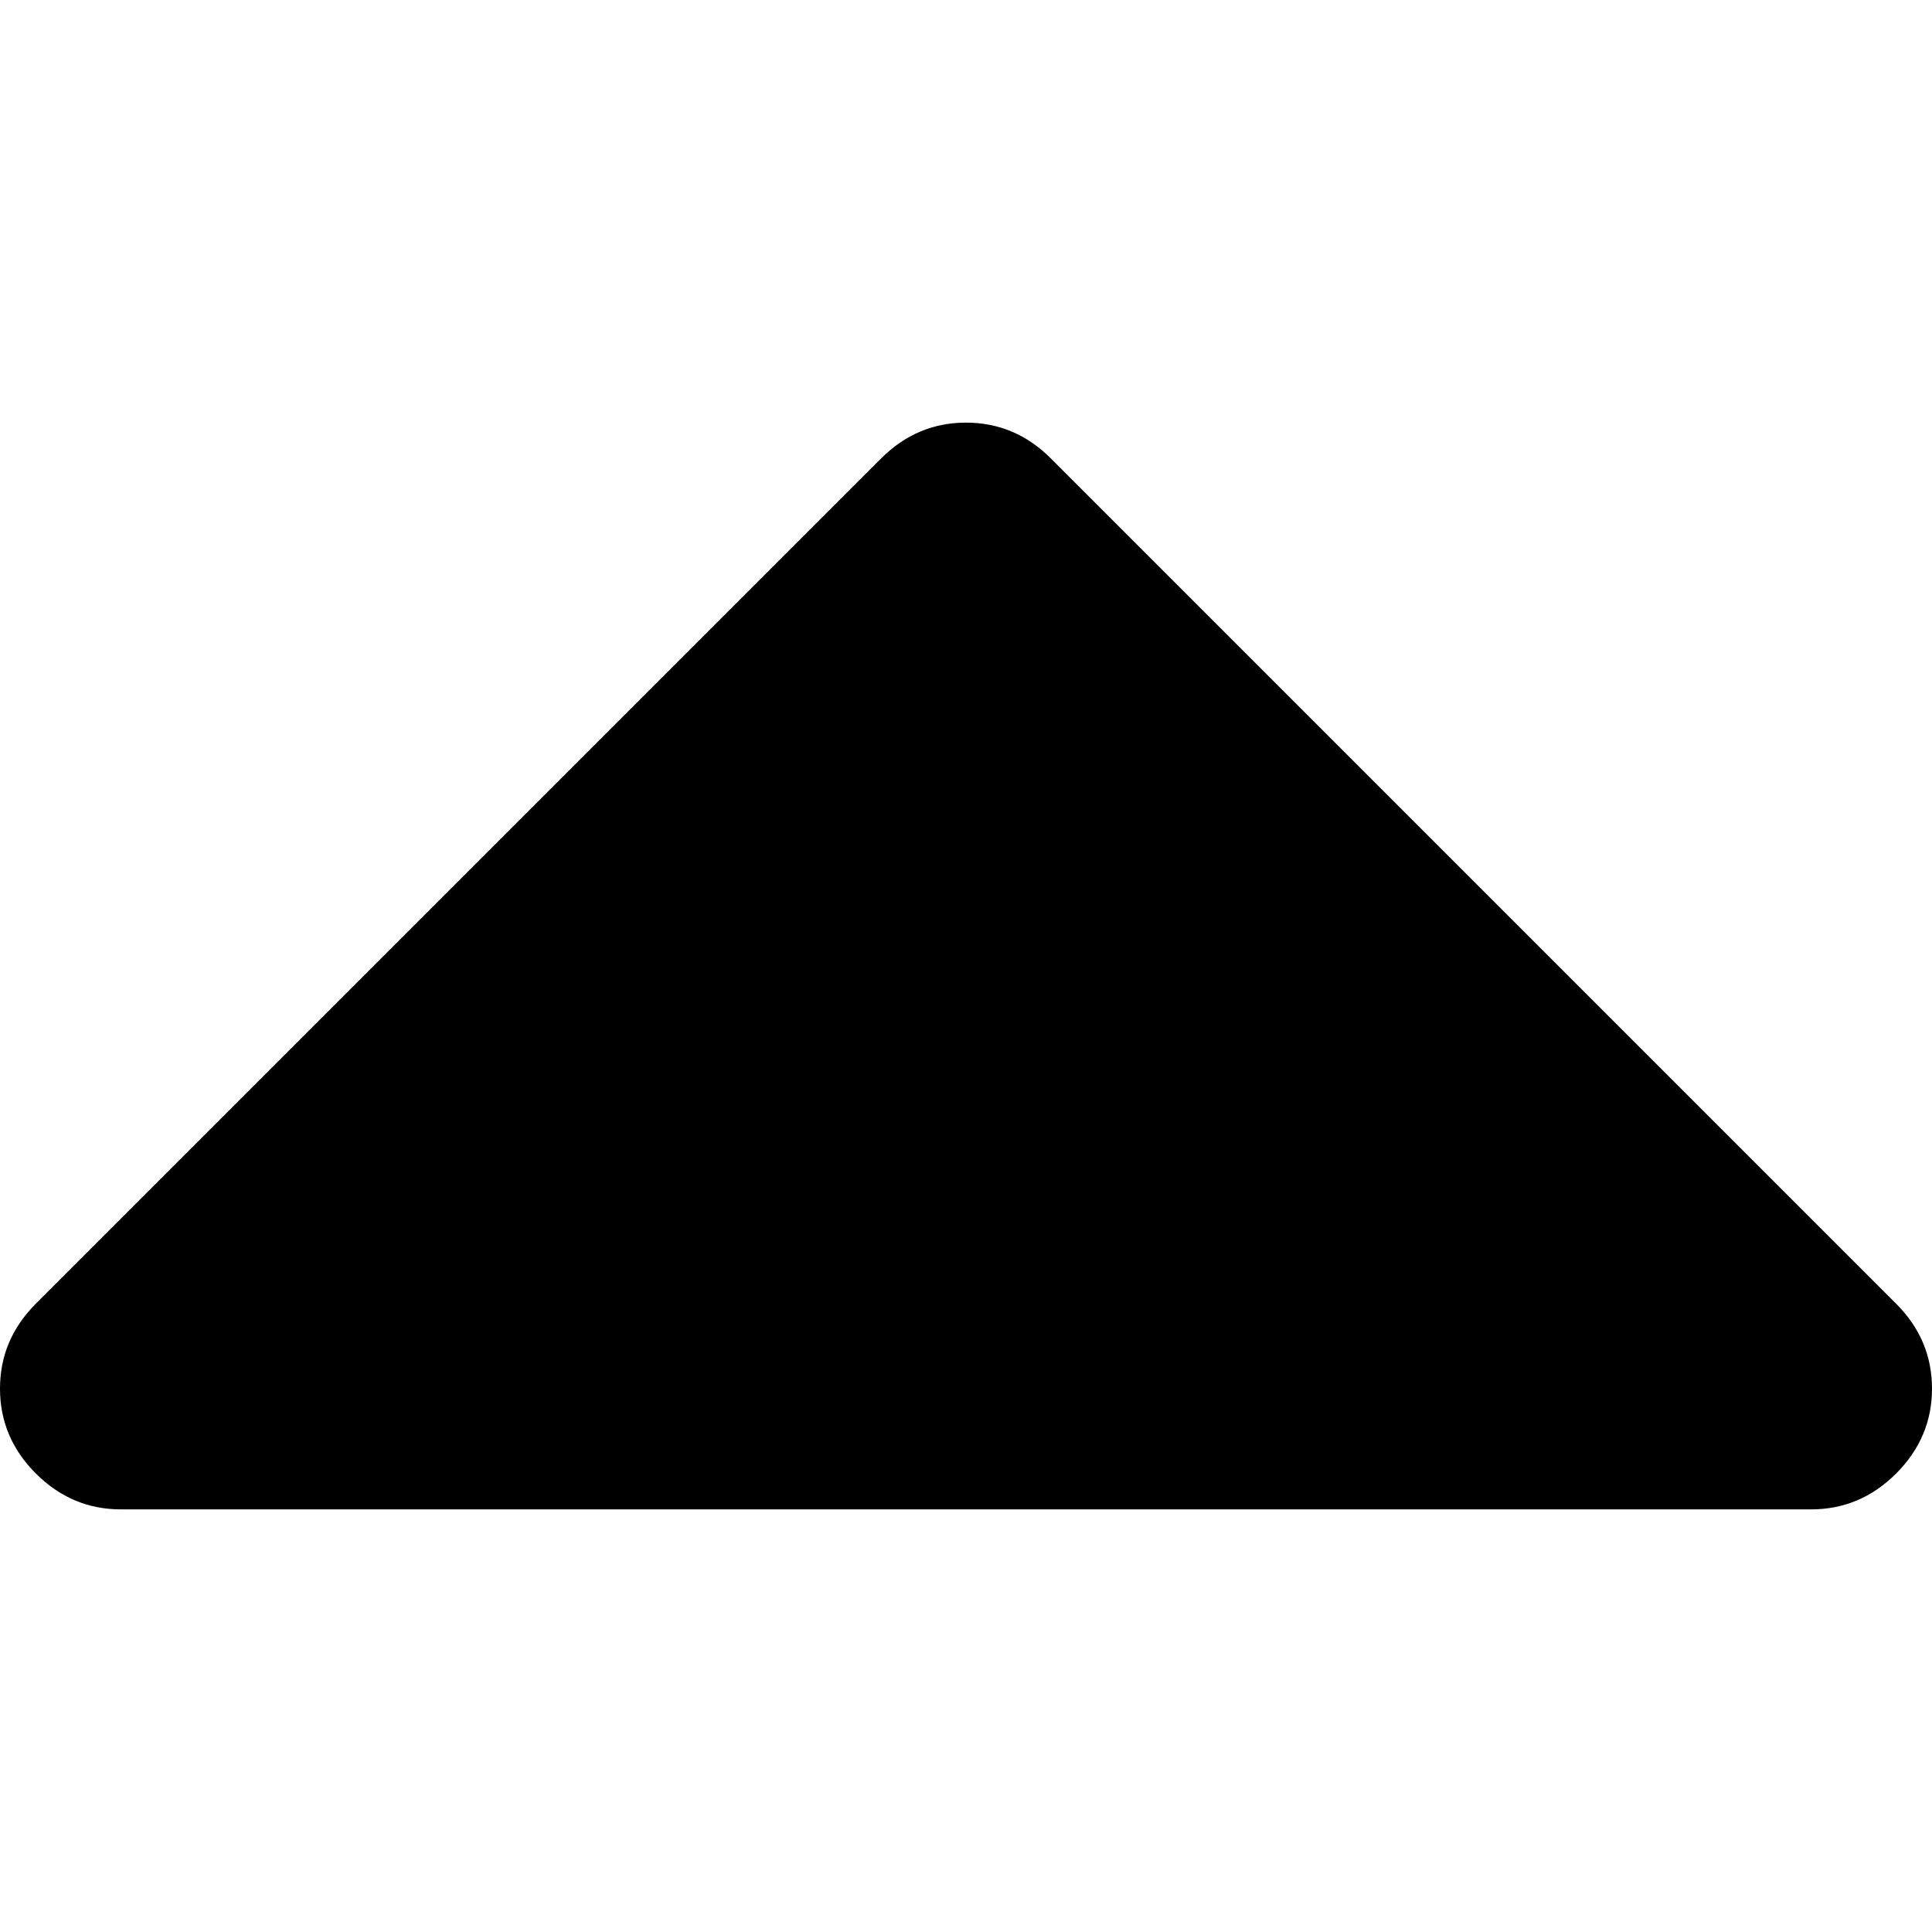
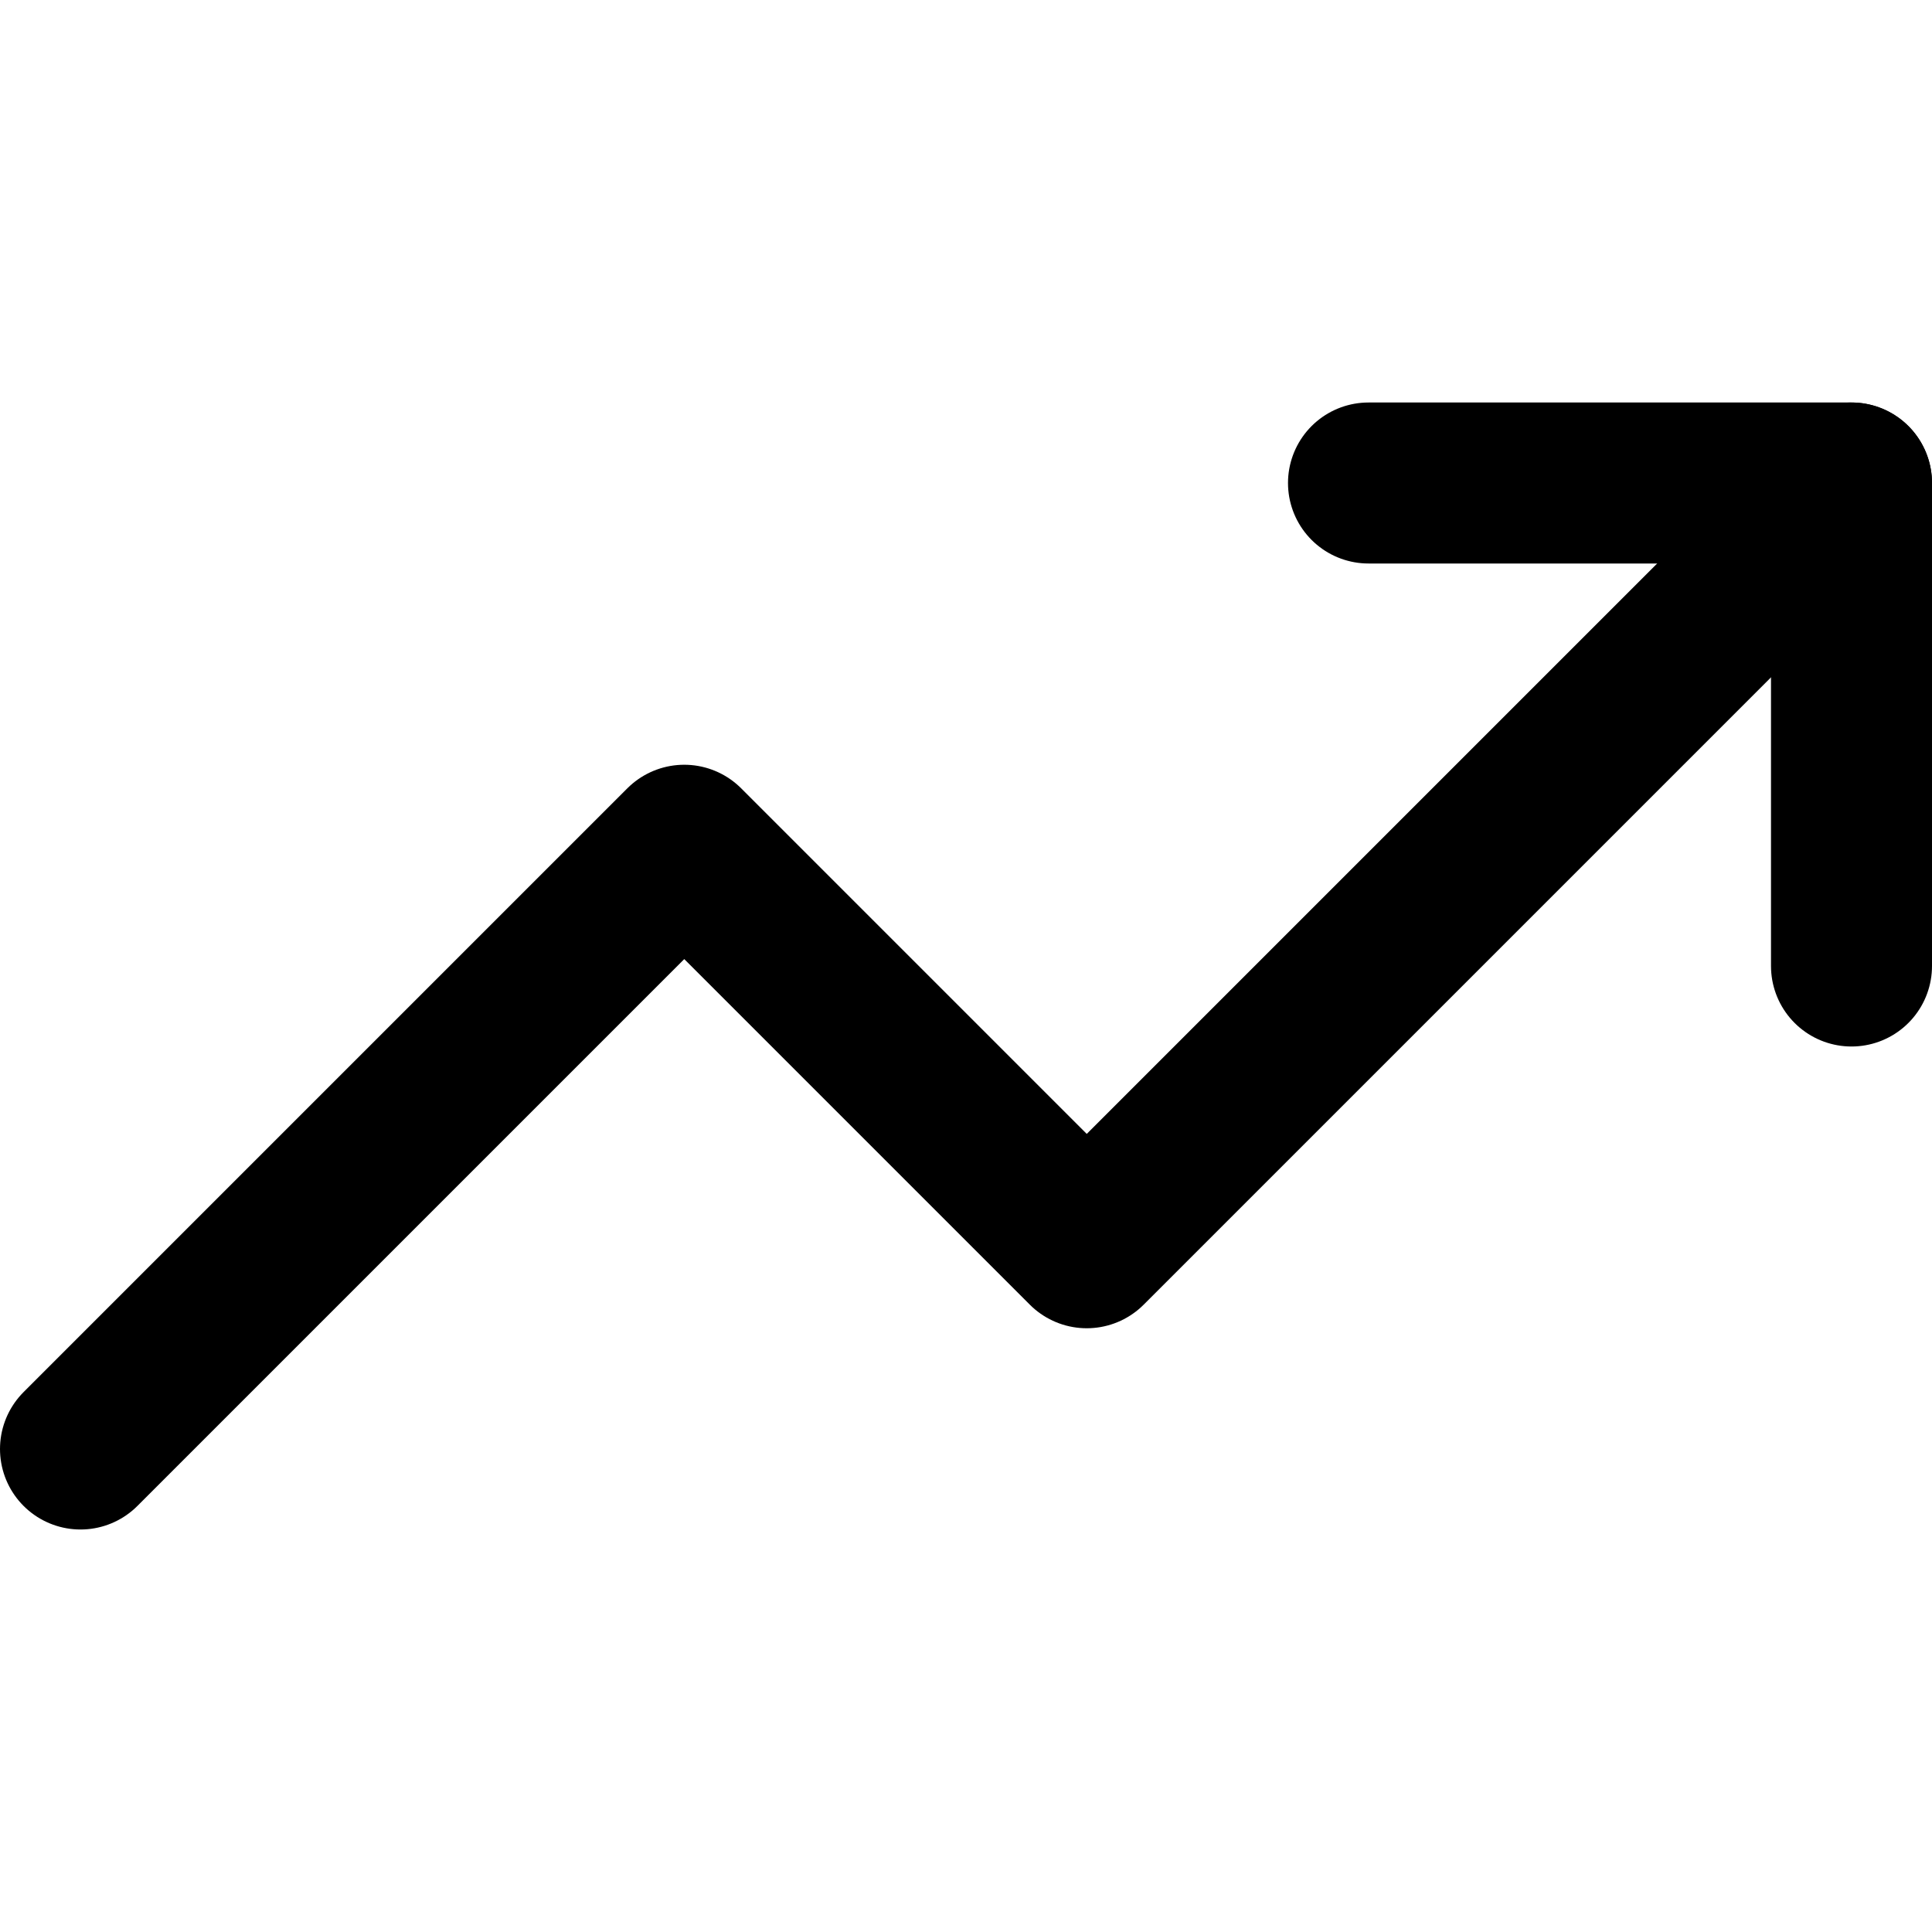
- <svg xmlns="http://www.w3.org/2000/svg" version="1.1" id="Capa_1" x="0px" y="0px" width="292.362px" height="292.362px" viewBox="0 0 292.362 292.362" style="enable-background:new 0 0 292.362 292.362;" xml:space="preserve">
-   <g>
-     <path d="M286.935,197.286L159.028,69.379c-3.613-3.617-7.895-5.424-12.847-5.424s-9.233,1.807-12.85,5.424L5.424,197.286   C1.807,200.9,0,205.184,0,210.132s1.807,9.233,5.424,12.847c3.621,3.617,7.902,5.428,12.85,5.428h255.813   c4.949,0,9.233-1.811,12.848-5.428c3.613-3.613,5.427-7.898,5.427-12.847S290.548,200.9,286.935,197.286z" />
-   </g>
-   <g>
- </g>
-   <g>
- </g>
-   <g>
- </g>
-   <g>
- </g>
-   <g>
- </g>
-   <g>
- </g>
-   <g>
- </g>
-   <g>
- </g>
-   <g>
- </g>
-   <g>
- </g>
-   <g>
- </g>
-   <g>
- </g>
-   <g>
- </g>
-   <g>
- </g>
-   <g>
- </g>
+ <svg xmlns="http://www.w3.org/2000/svg" width="24" height="24" viewBox="0 0 24 24" fill="none" stroke="currentColor" stroke-width="2" stroke-linecap="round" stroke-linejoin="round" class="feather feather-trending-up">
+   <polyline points="23 6 13.5 15.5 8.5 10.5 1 18" />
+   <polyline points="17 6 23 6 23 12" />
</svg>
